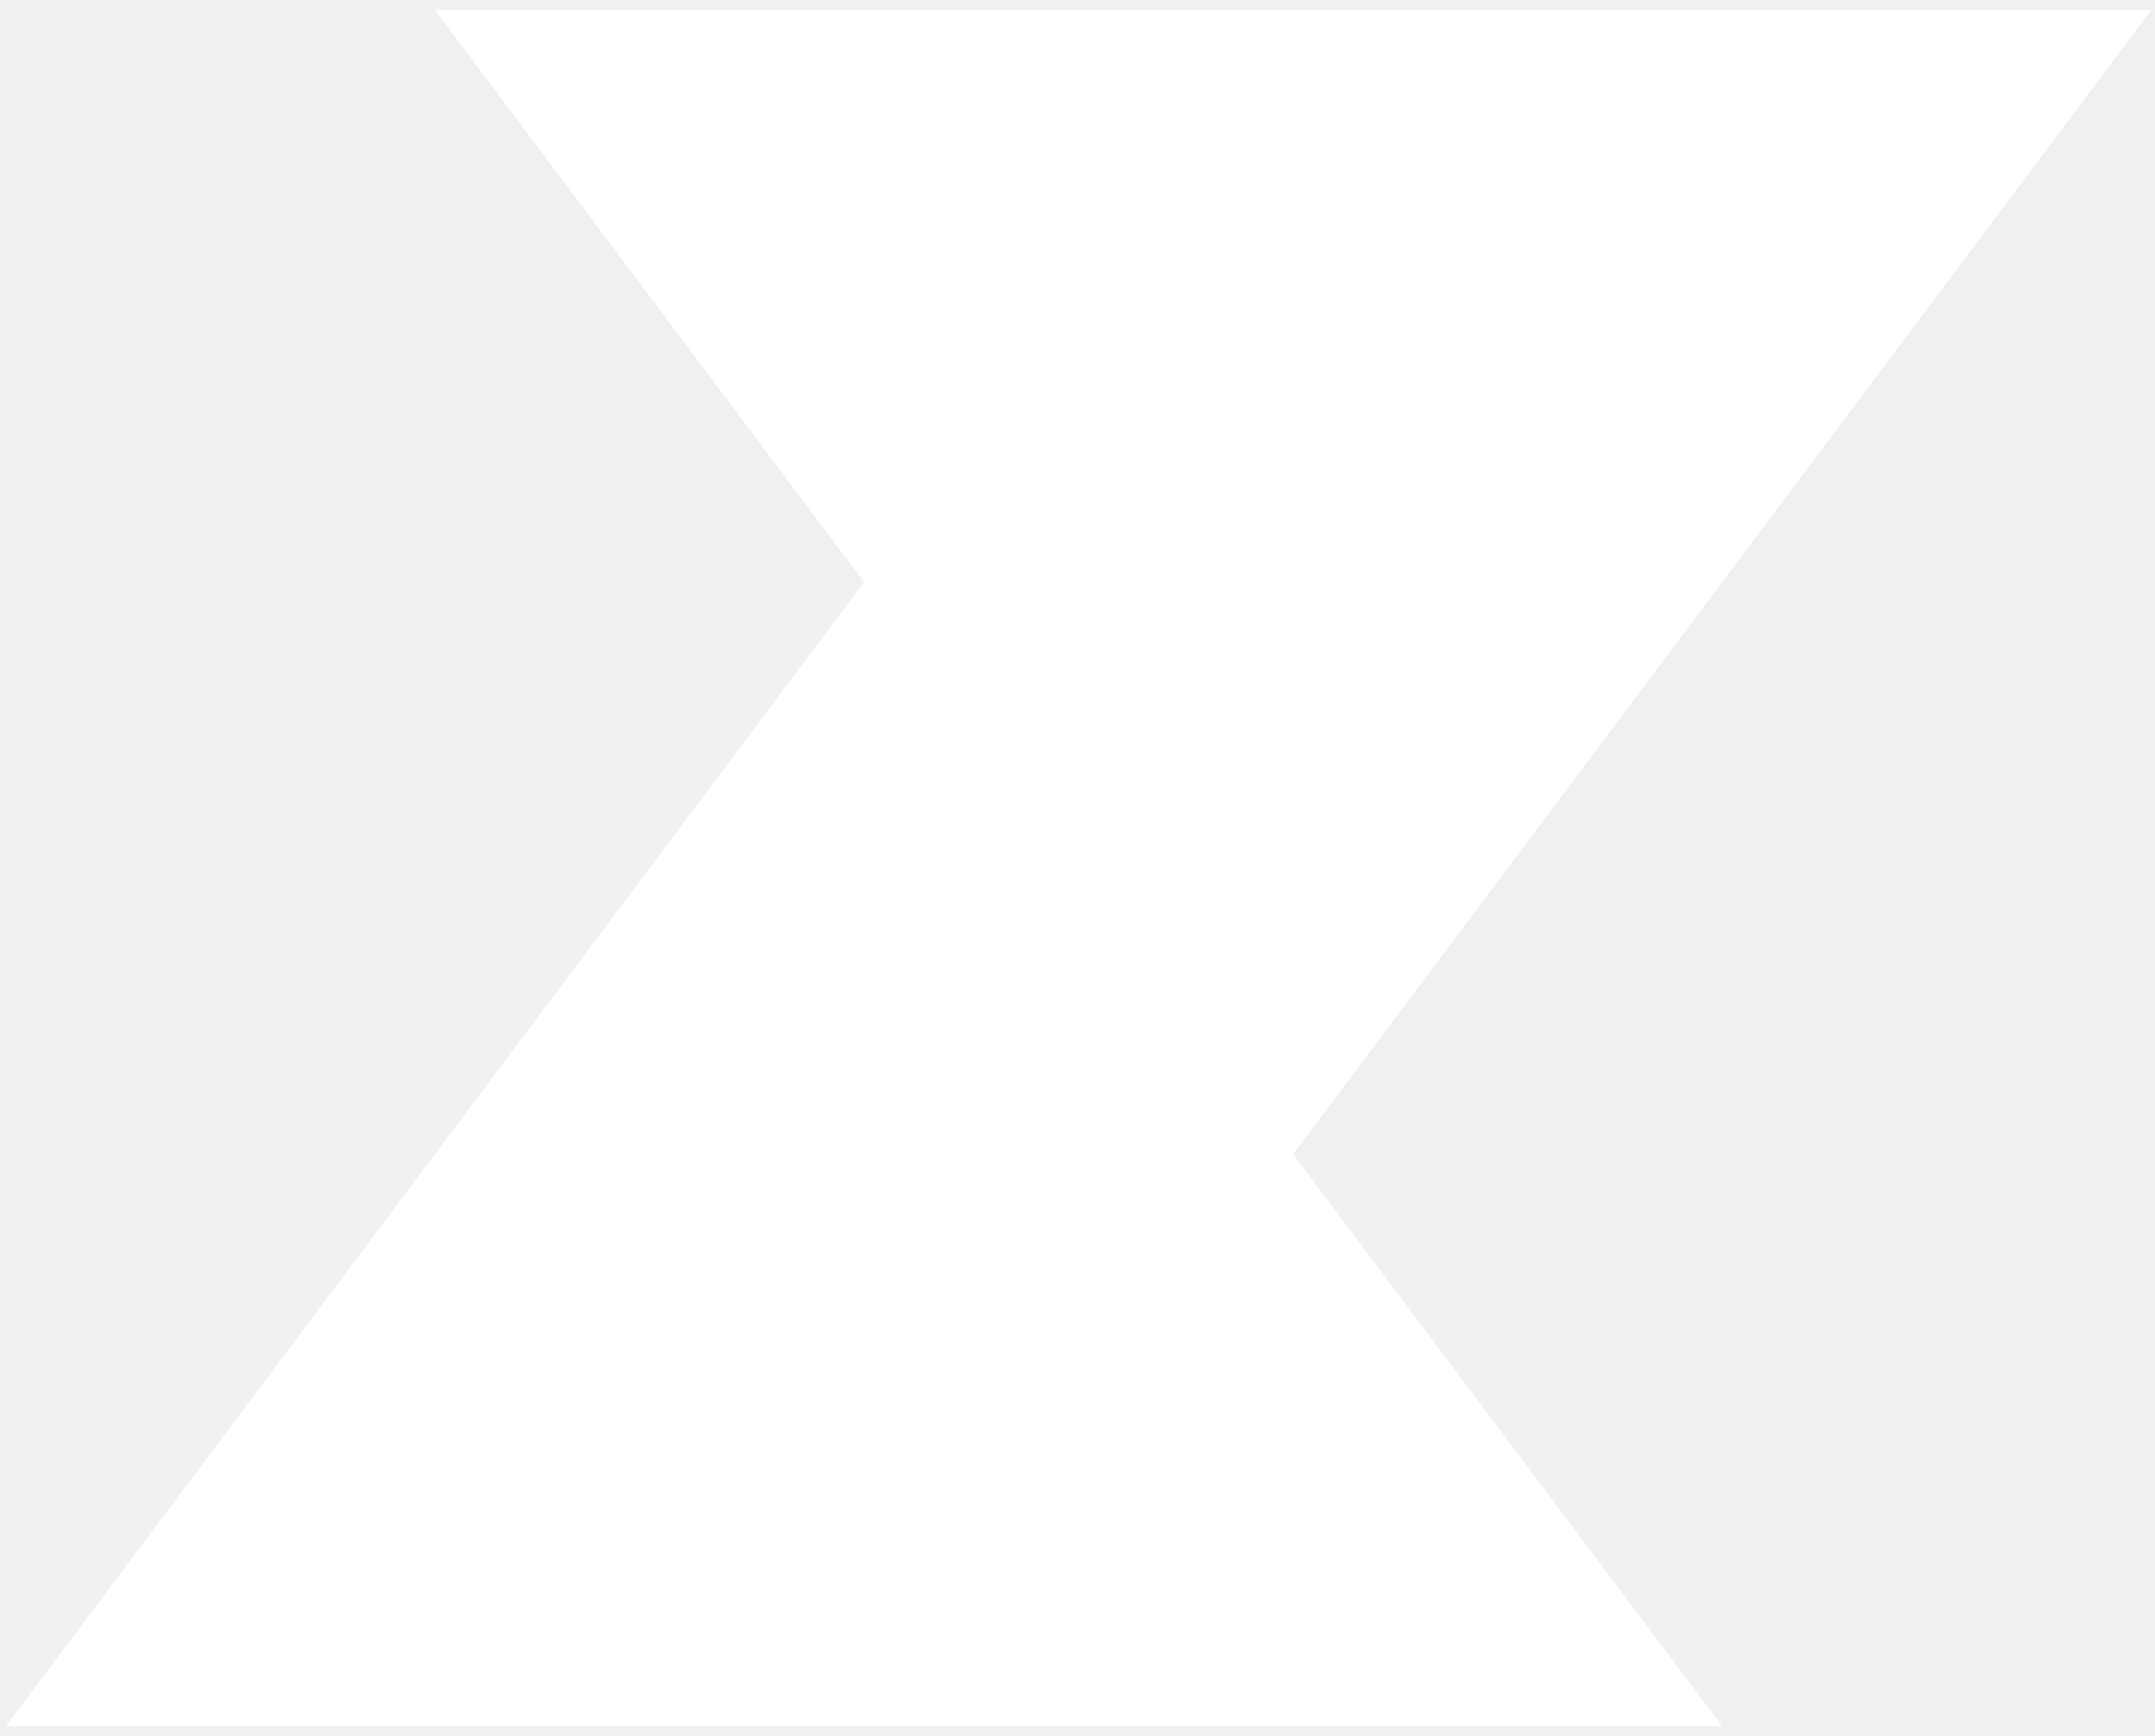
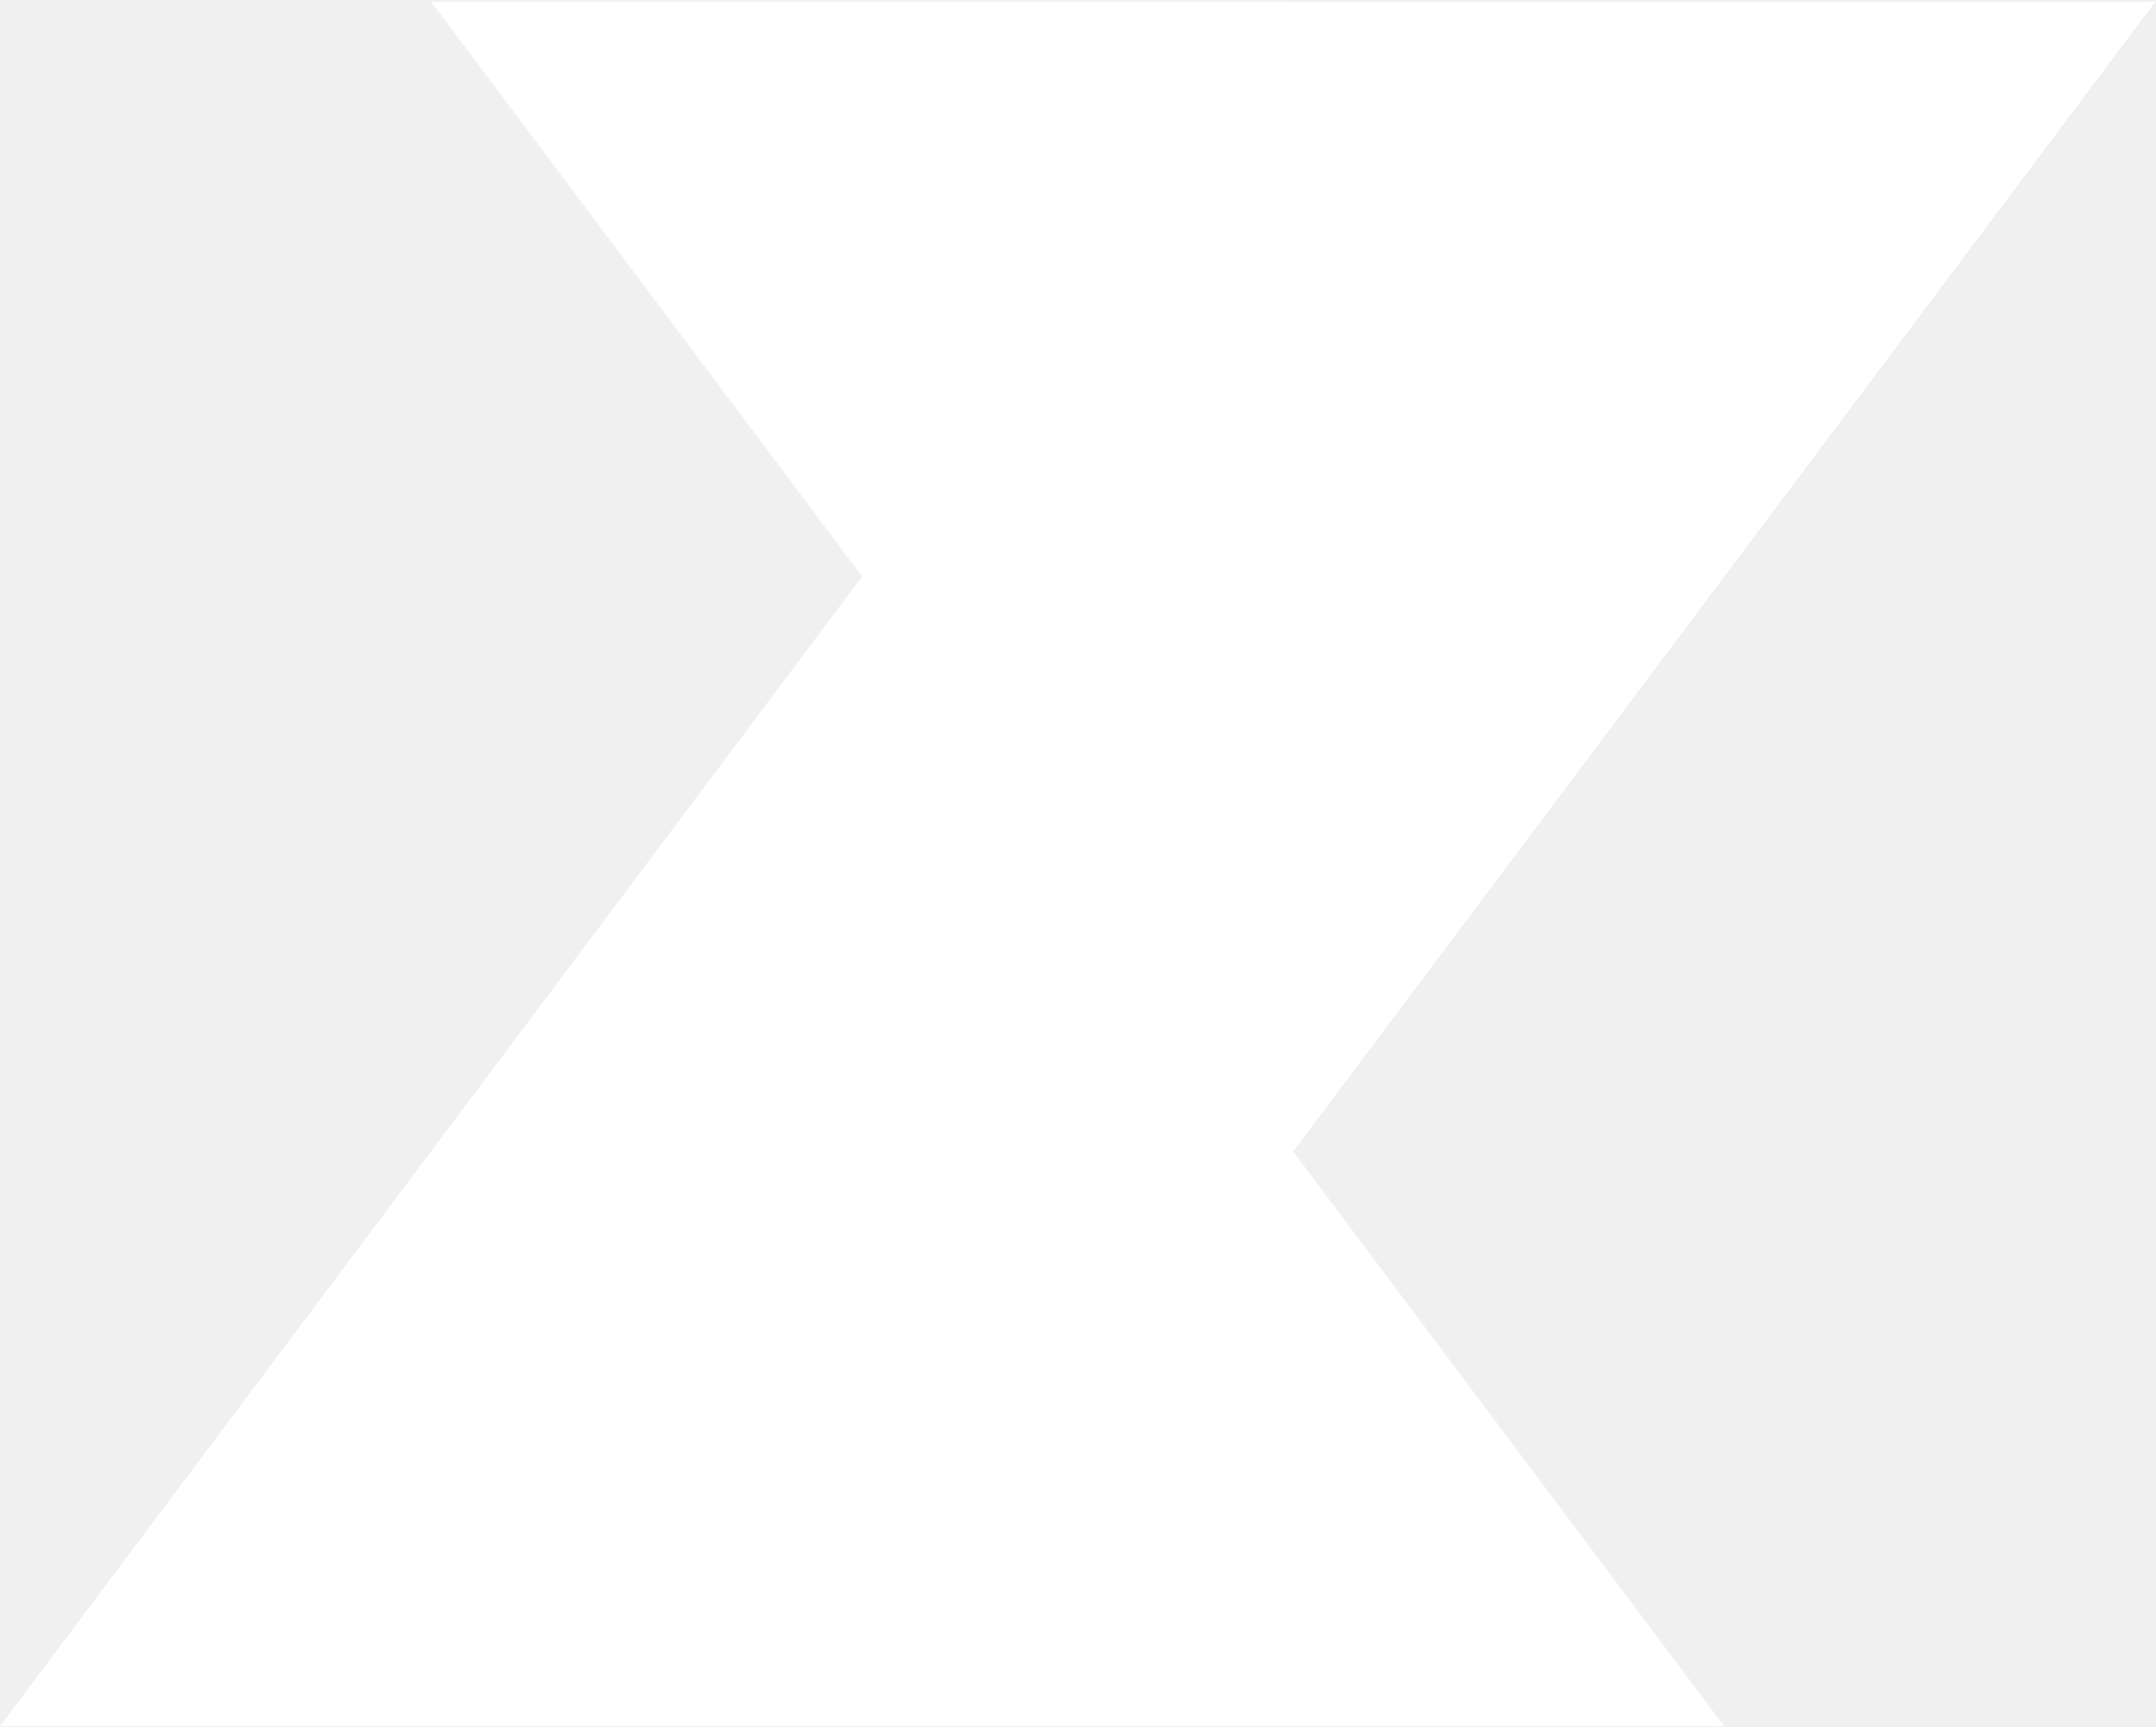
- <svg xmlns="http://www.w3.org/2000/svg" width="149" height="120" viewBox="0 0 149 120" fill="none">
-   <path d="M30.073 0.689H148.741L89.407 79.802L59.74 40.245L30.073 0.689Z" fill="white" />
-   <path d="M119.073 119.358L0.405 119.358L59.74 40.245L89.407 79.802L119.073 119.358Z" fill="white" />
+ <svg xmlns="http://www.w3.org/2000/svg" width="938" height="751" viewBox="0 0 938 751" fill="none">
+   <path d="M187.605 0.781H937.605L562.605 500.781L375.105 250.781L187.605 0.781Z" fill="white" />
+   <path d="M750.105 750.781L0.105 750.781L375.105 250.781L562.605 500.781L750.105 750.781Z" fill="white" />
+   <path d="M937.603 0.781H562.603L0.105 750.781H375.106L937.603 0.781Z" fill="white" />
</svg>
